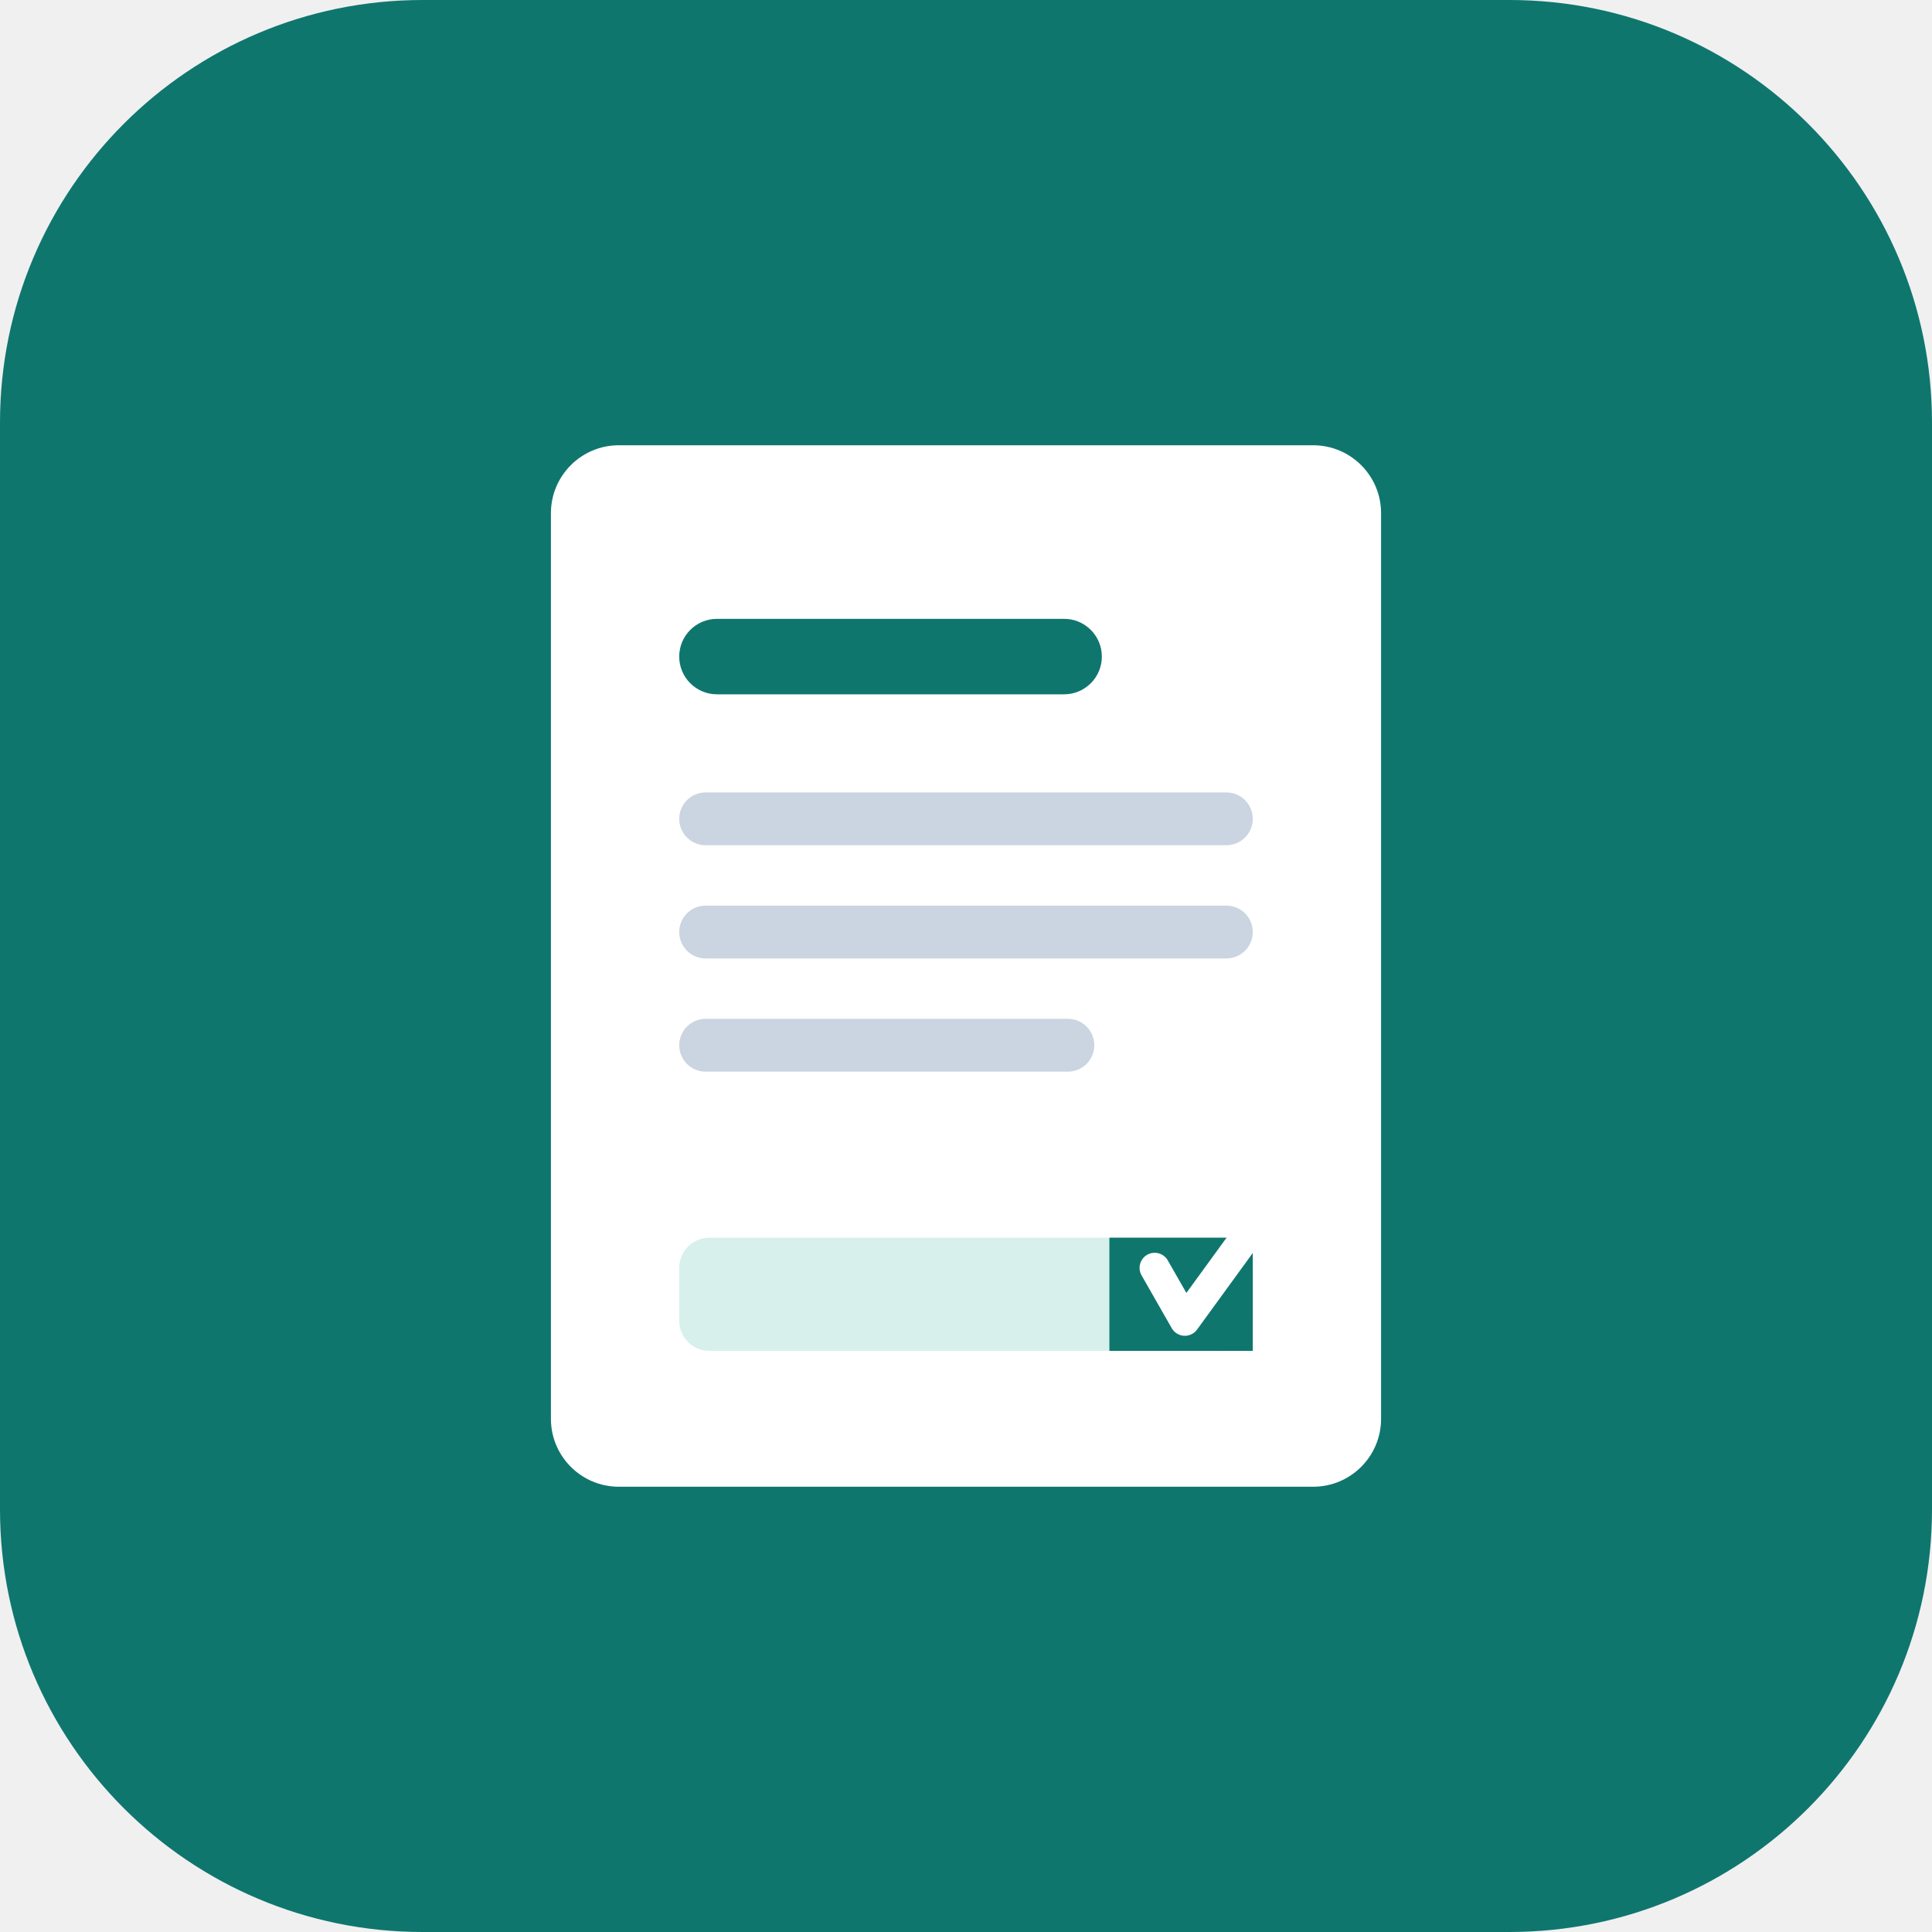
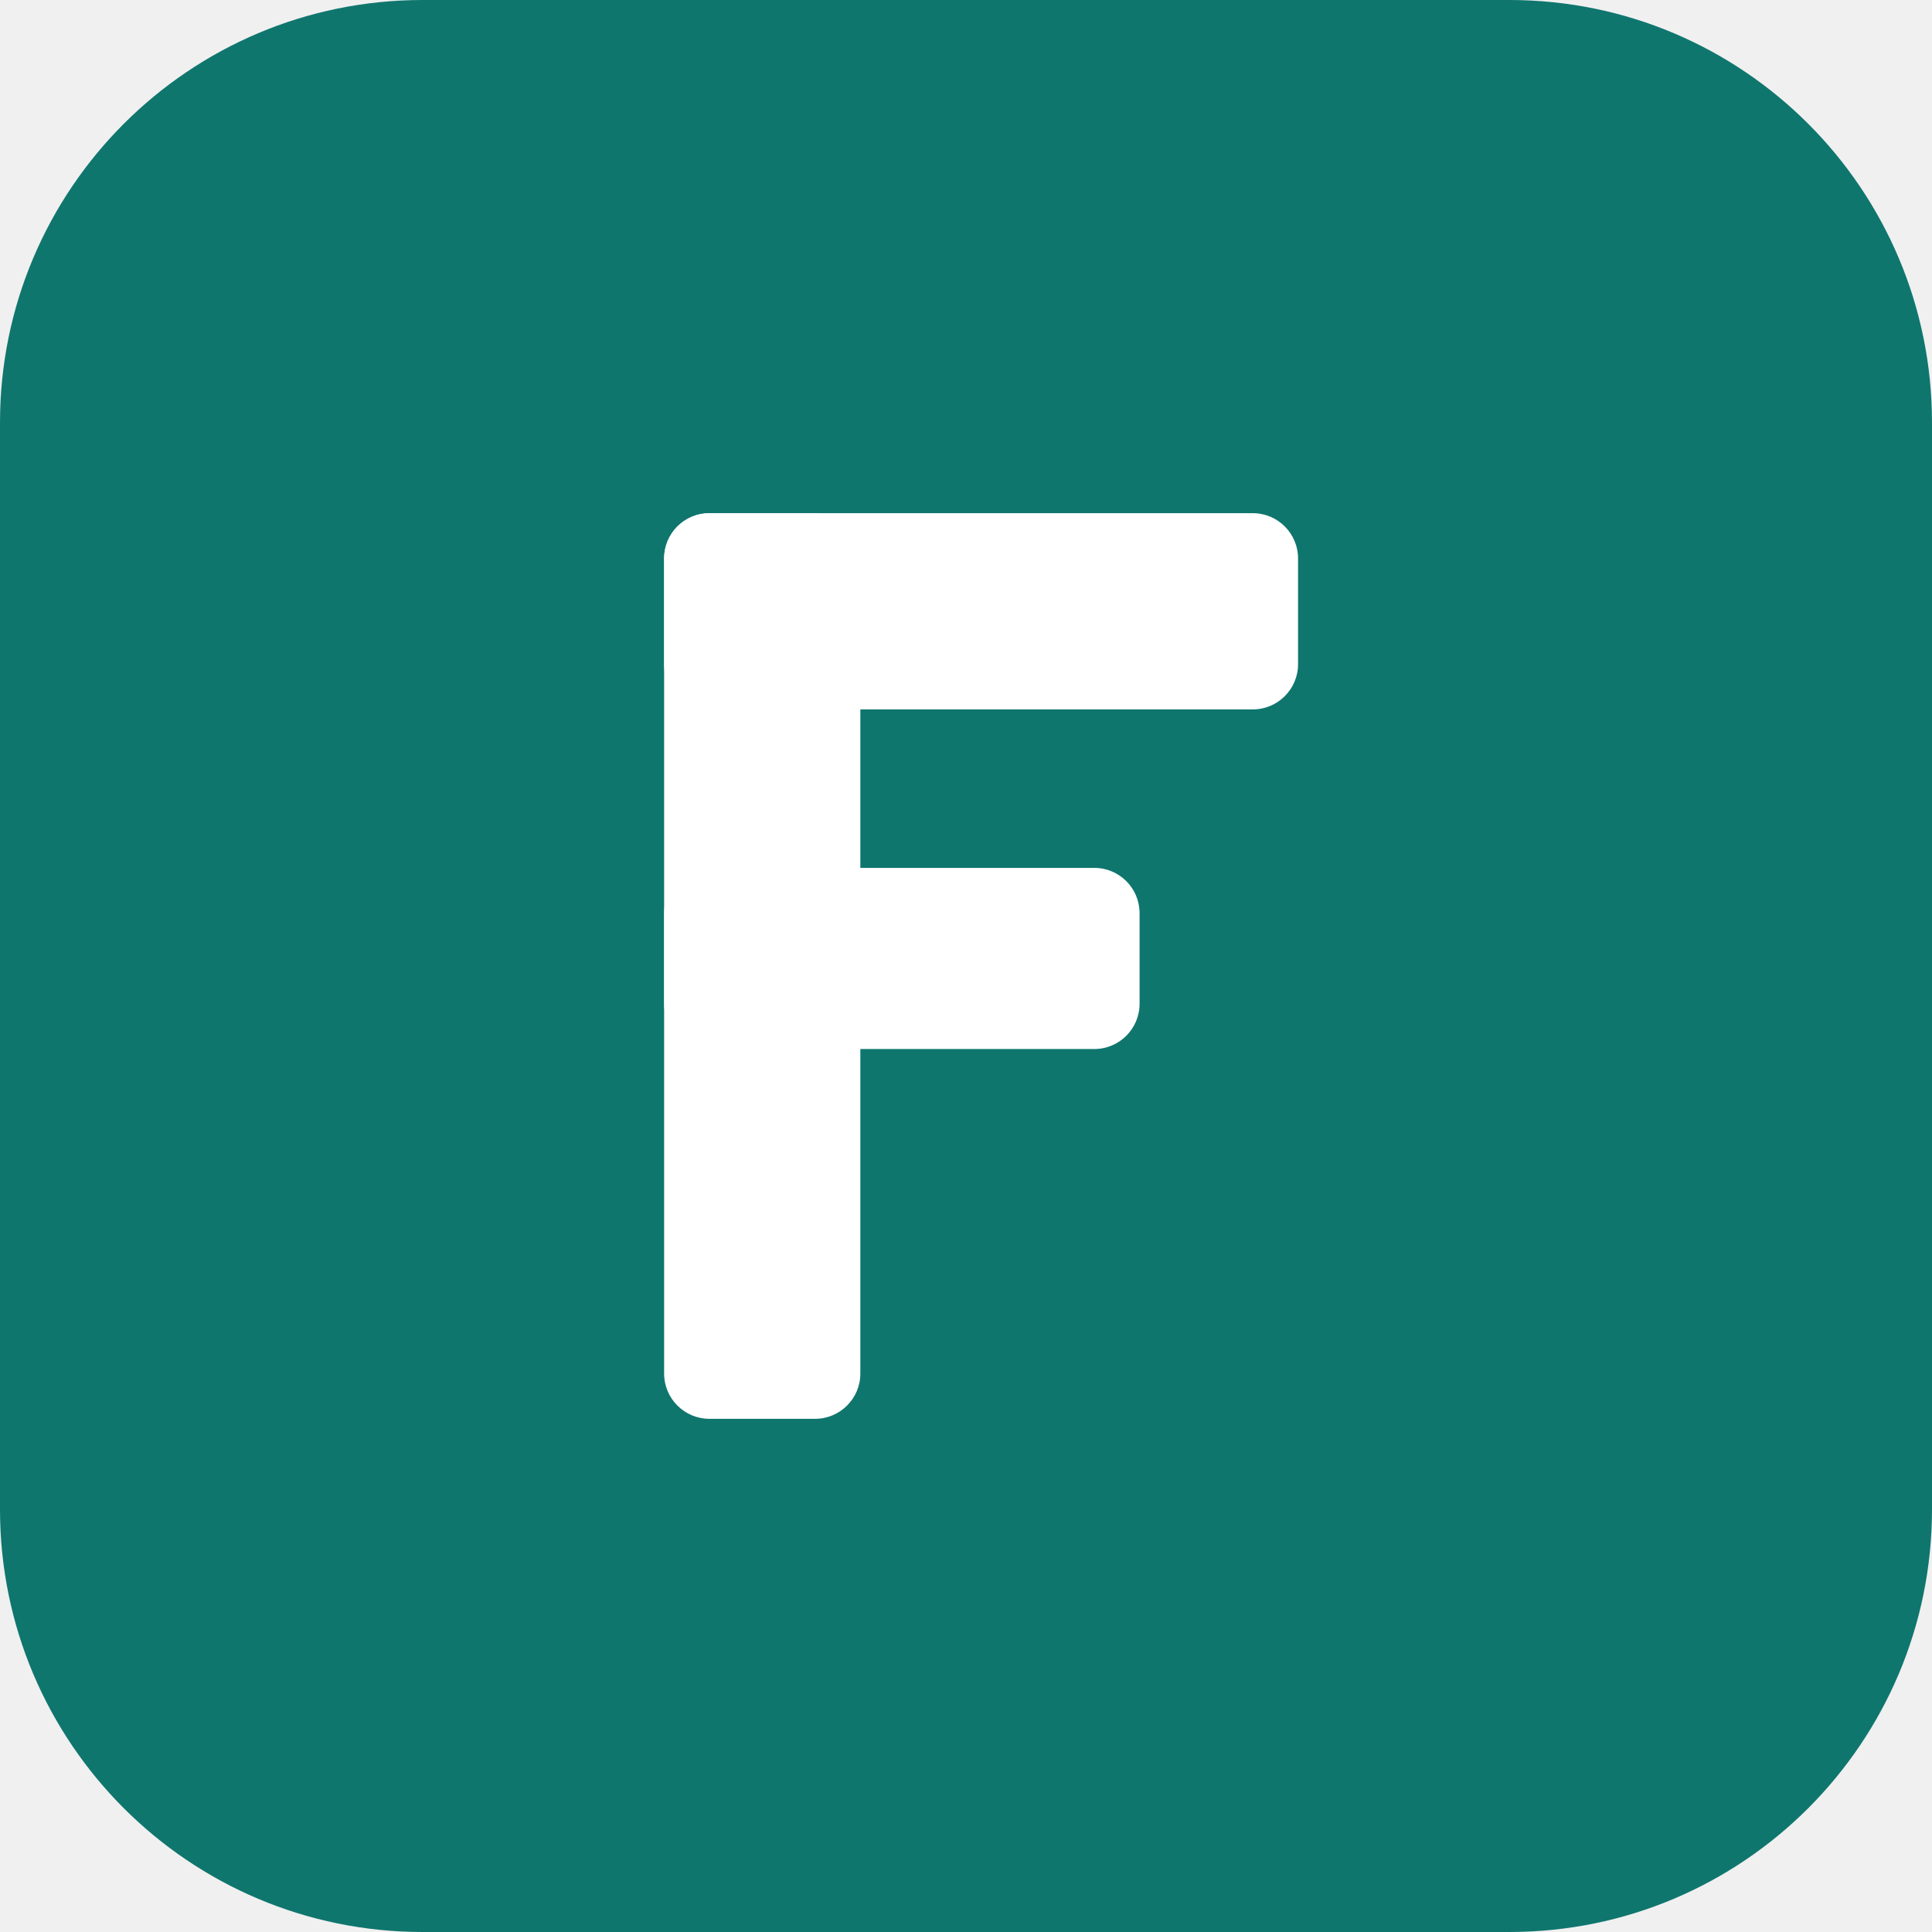
<svg xmlns="http://www.w3.org/2000/svg" width="512" height="512" viewBox="0 0 512 512">
  <rect width="512" height="512" rx="112" fill="#0f766e" />
-   <g transform="translate(146 118)">
-     <rect x="0" y="0" width="220" height="276" rx="18" fill="#ffffff" />
-     <rect x="34" y="46" width="112" height="20" rx="10" fill="#0f766e" />
-     <rect x="34" y="92" width="152" height="14" rx="7" fill="#cbd5e1" />
-     <rect x="34" y="122" width="152" height="14" rx="7" fill="#cbd5e1" />
-     <rect x="34" y="152" width="110" height="14" rx="7" fill="#cbd5e1" />
-     <rect x="34" y="210" width="152" height="30" rx="8" fill="#d7f0ec" />
-     <path d="M148 210 h38 v30 h-38 z" fill="#0f766e" />
-     <path d="M160 218 l8 14 l16 -22" fill="none" stroke="#ffffff" stroke-width="8" stroke-linecap="round" stroke-linejoin="round" />
+   <g fill="#ffffff">
+     <rect x="176" y="136" width="52" height="240" rx="12" />
+     <rect x="176" y="136" width="168" height="52" rx="12" />
+     <rect x="176" y="230" width="126" height="48" rx="12" />
  </g>
</svg>
